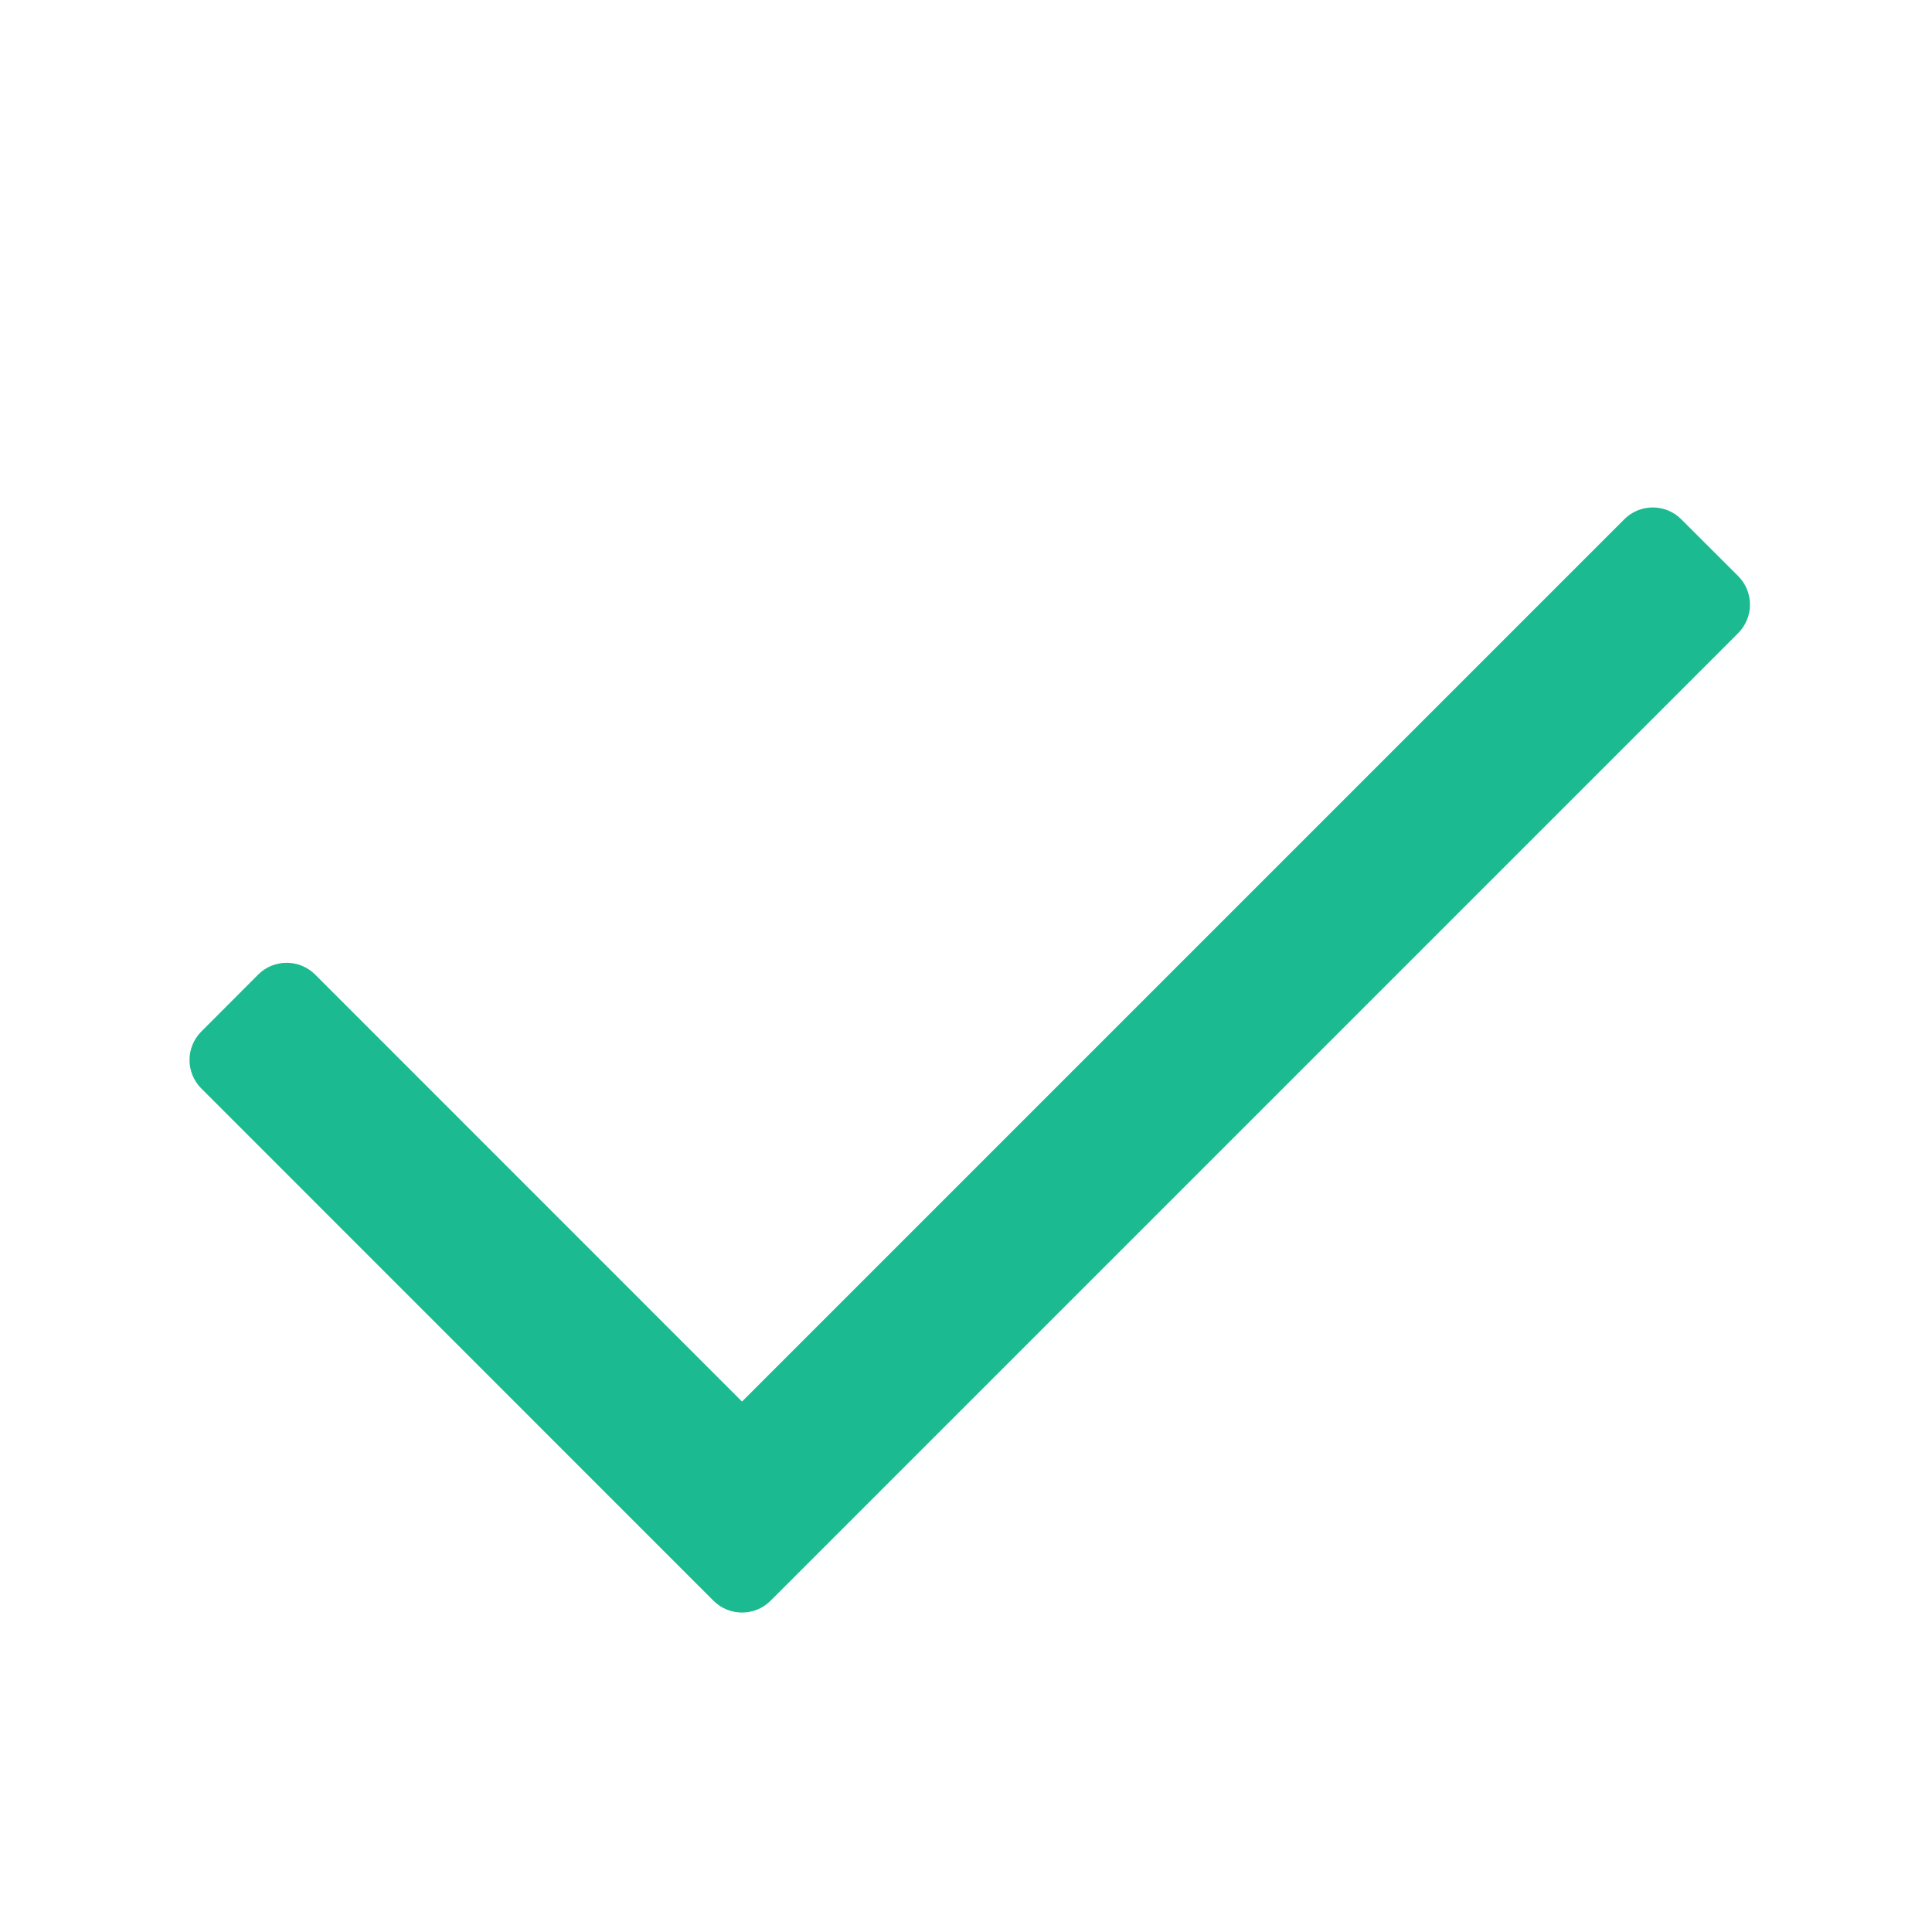
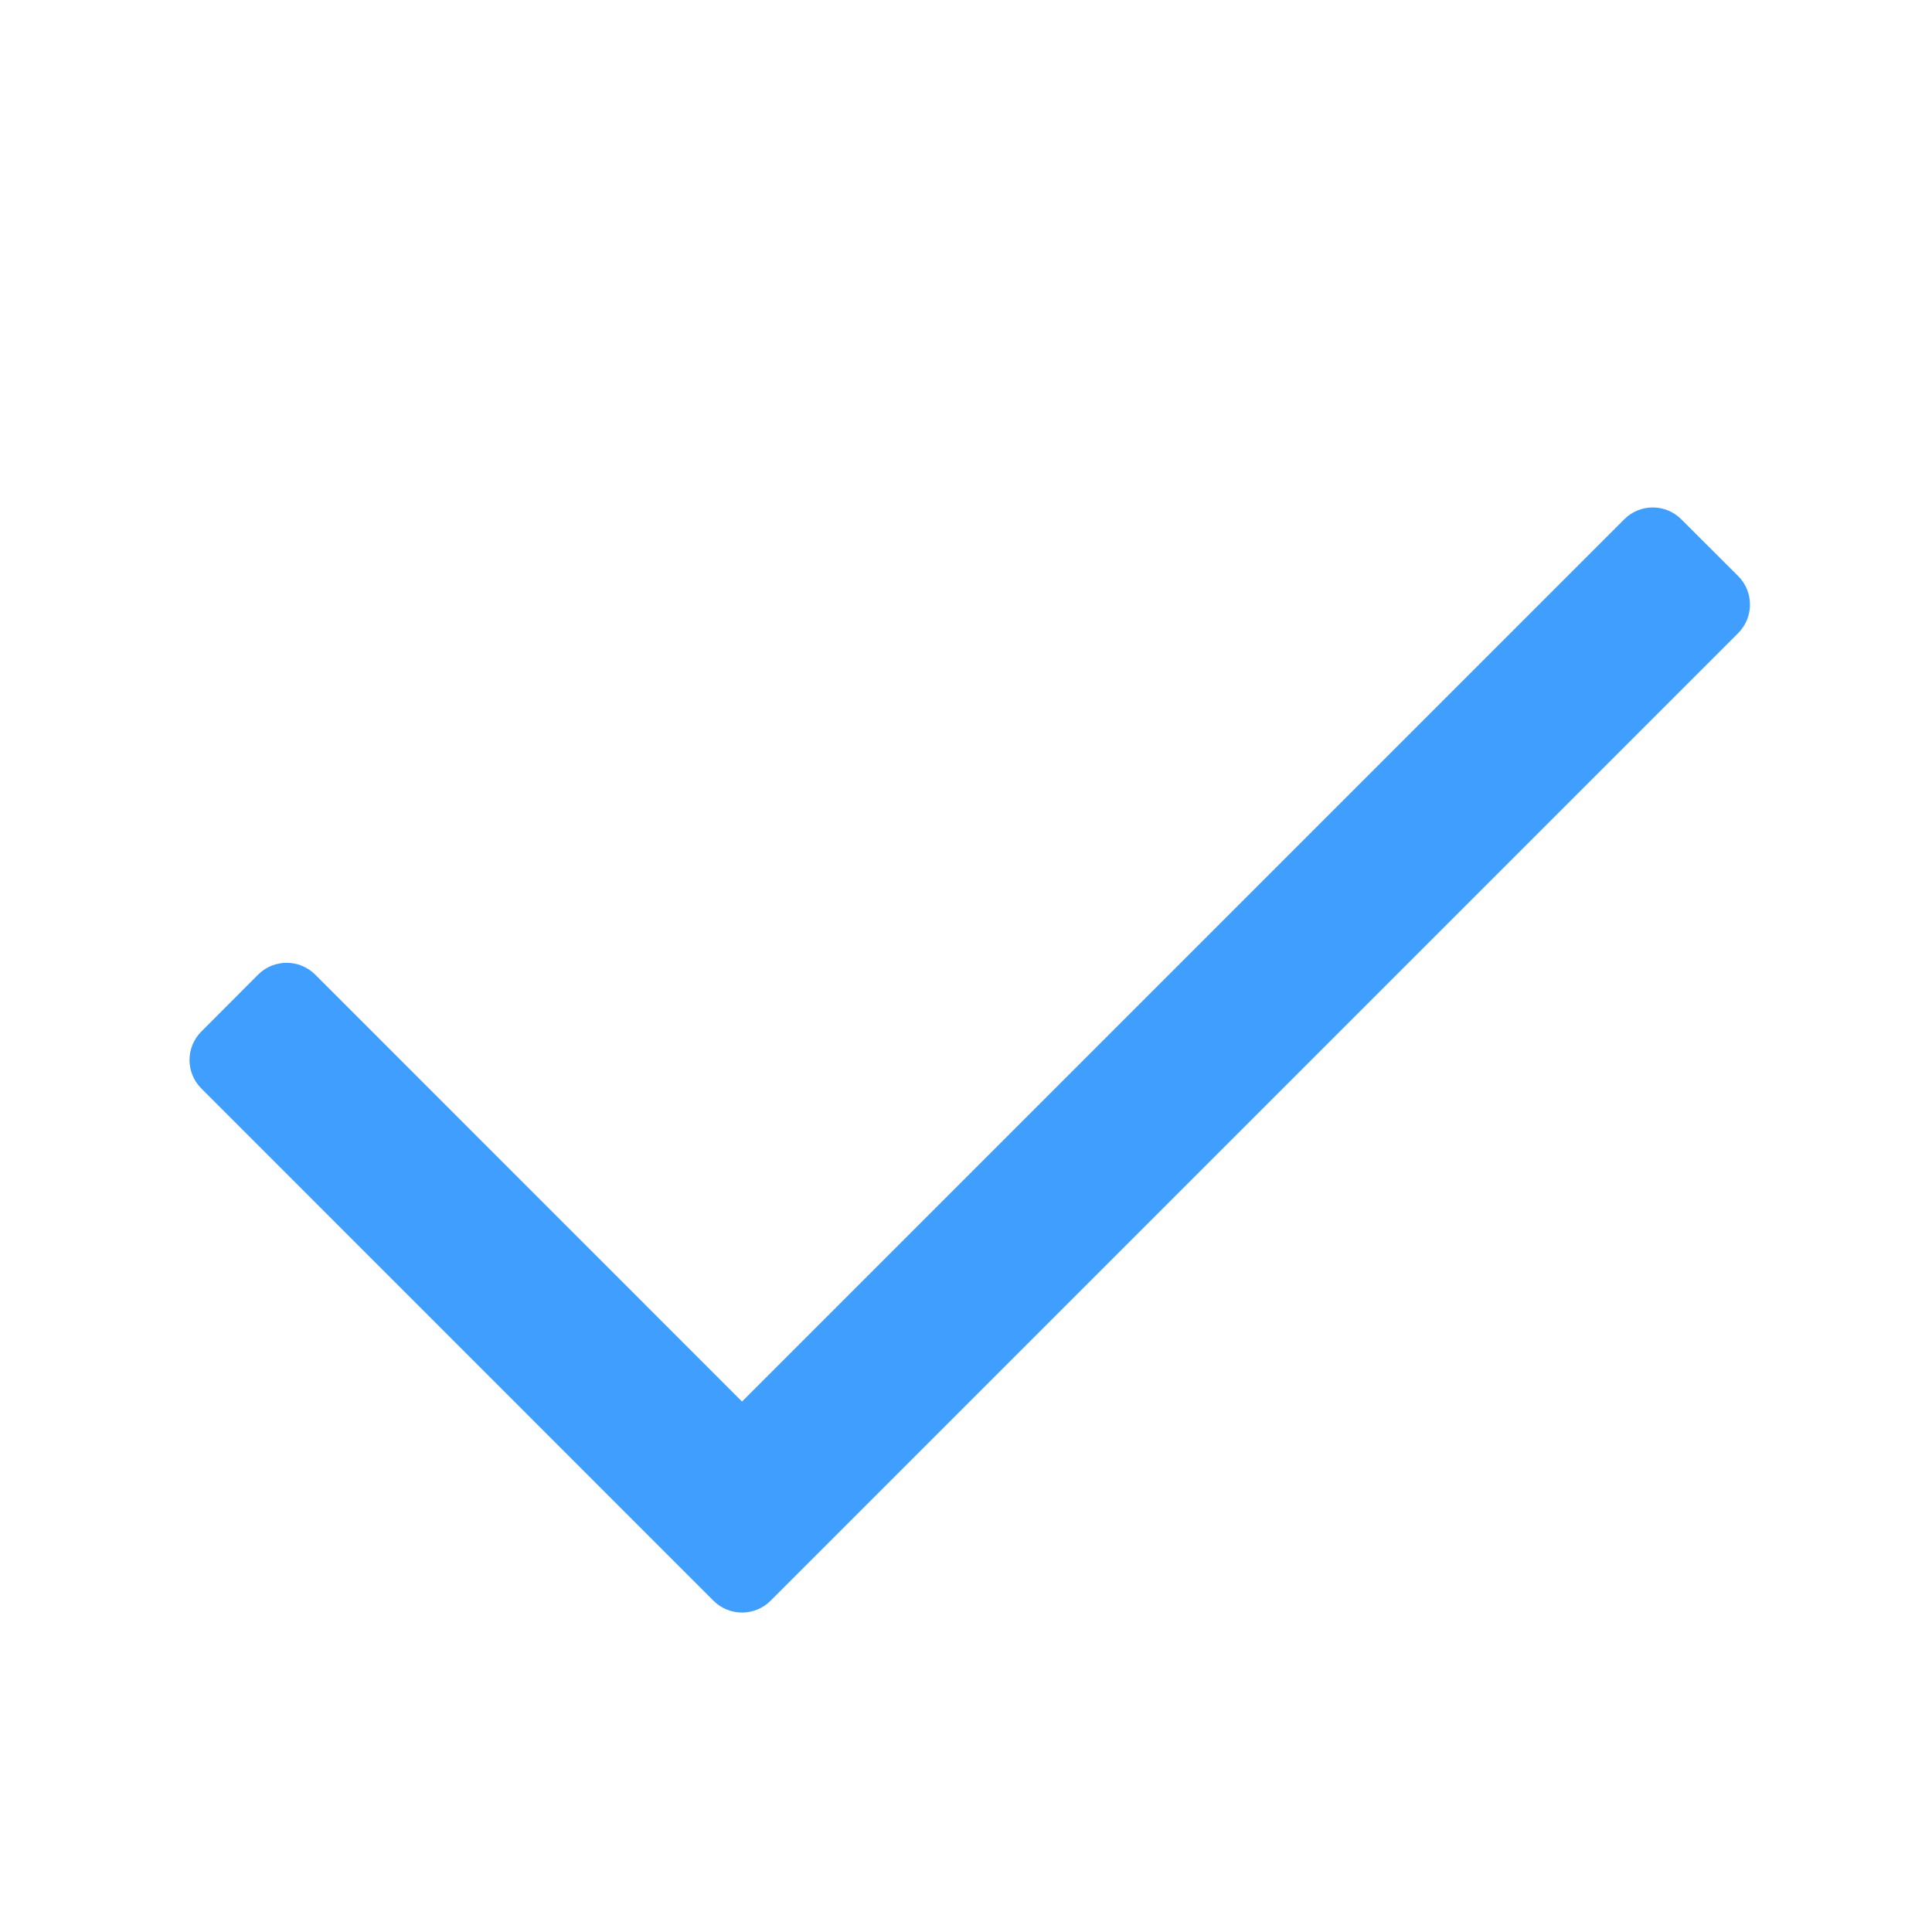
<svg xmlns="http://www.w3.org/2000/svg" width="16" height="16" viewBox="0 0 16 16" fill="none">
-   <path d="M6.145 11.607L13.452 4.3C13.582 4.17 13.793 4.17 13.923 4.3L14.395 4.771C14.525 4.901 14.525 5.113 14.395 5.243L6.381 13.257C6.251 13.387 6.04 13.387 5.909 13.257L1.667 9.014C1.537 8.884 1.537 8.673 1.667 8.543L2.138 8.071C2.268 7.941 2.479 7.941 2.61 8.071L6.145 11.607Z" fill="#1CBA90" />
+   <path d="M6.145 11.607L13.452 4.3C13.582 4.17 13.793 4.17 13.923 4.3L14.395 4.771C14.525 4.901 14.525 5.113 14.395 5.243L6.381 13.257C6.251 13.387 6.04 13.387 5.909 13.257L1.667 9.014C1.537 8.884 1.537 8.673 1.667 8.543L2.138 8.071C2.268 7.941 2.479 7.941 2.61 8.071L6.145 11.607Z" fill="#409eff" />
</svg>
